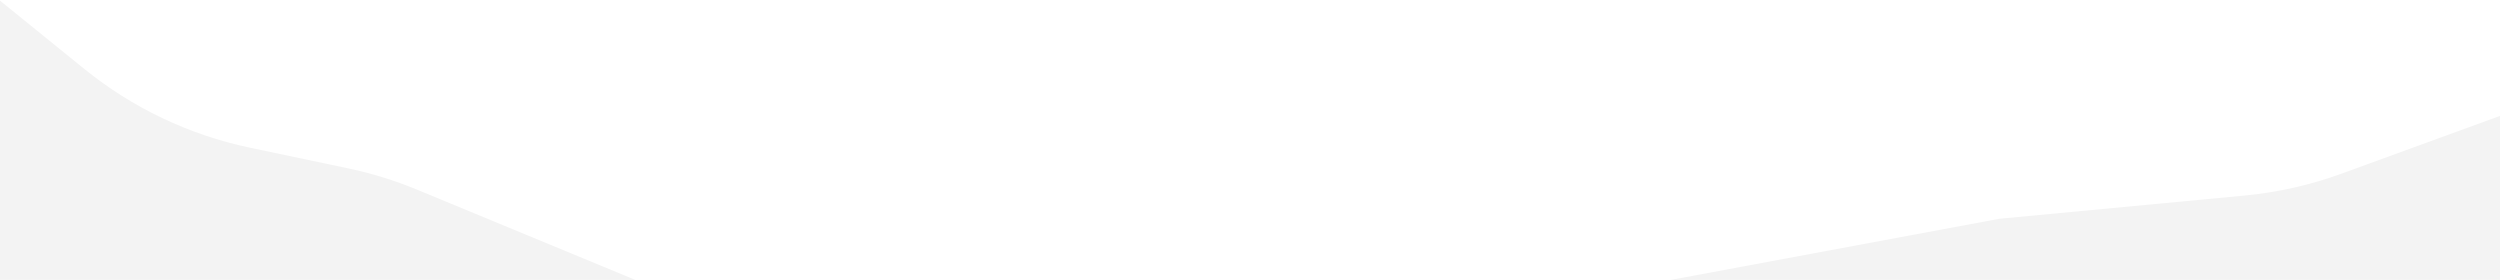
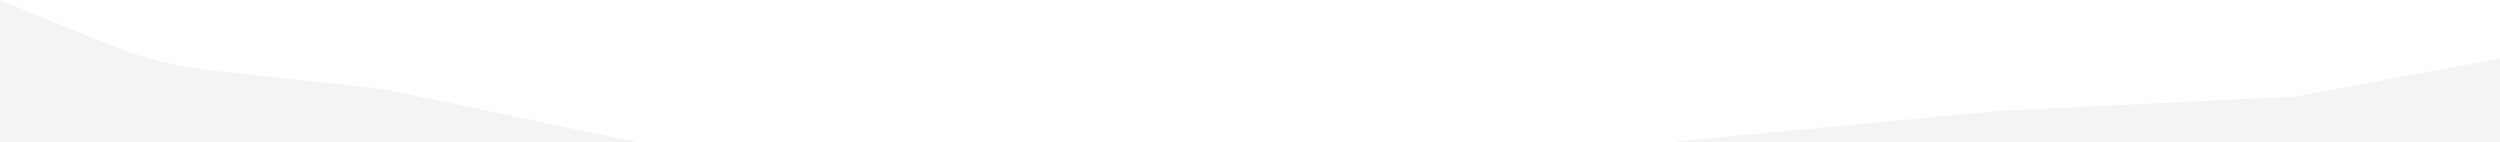
- <svg xmlns="http://www.w3.org/2000/svg" width="1920" height="215" viewBox="0 0 1920 215" fill="none">
-   <path d="M0 0.5L64.763 52.953C101.724 82.888 145.273 103.607 191.818 113.398L267.313 129.281C285.399 133.085 303.095 138.553 320.174 145.615L488 215H0V0.5Z" fill="#F3F3F3" />
-   <path d="M1920 89L1798.21 133.391C1774.2 142.139 1749.18 147.785 1723.75 150.193L1535.58 168.007L1283 215H1920V89Z" fill="#F3F3F3" />
+ <svg xmlns="http://www.w3.org/2000/svg" width="1920" height="109" viewBox="0 0 1920 109" fill="none">
+   <path d="M0 0L81.348 33.48C107.649 44.305 135.356 51.334 163.636 54.358L294.5 68.347L488 109H0V0Z" fill="#F3F3F3" />
+   <path d="M1920 44.973L1762.06 74.225L1535.58 85.121L1283 109.001H1920V44.973Z" fill="#F3F3F3" />
</svg>
